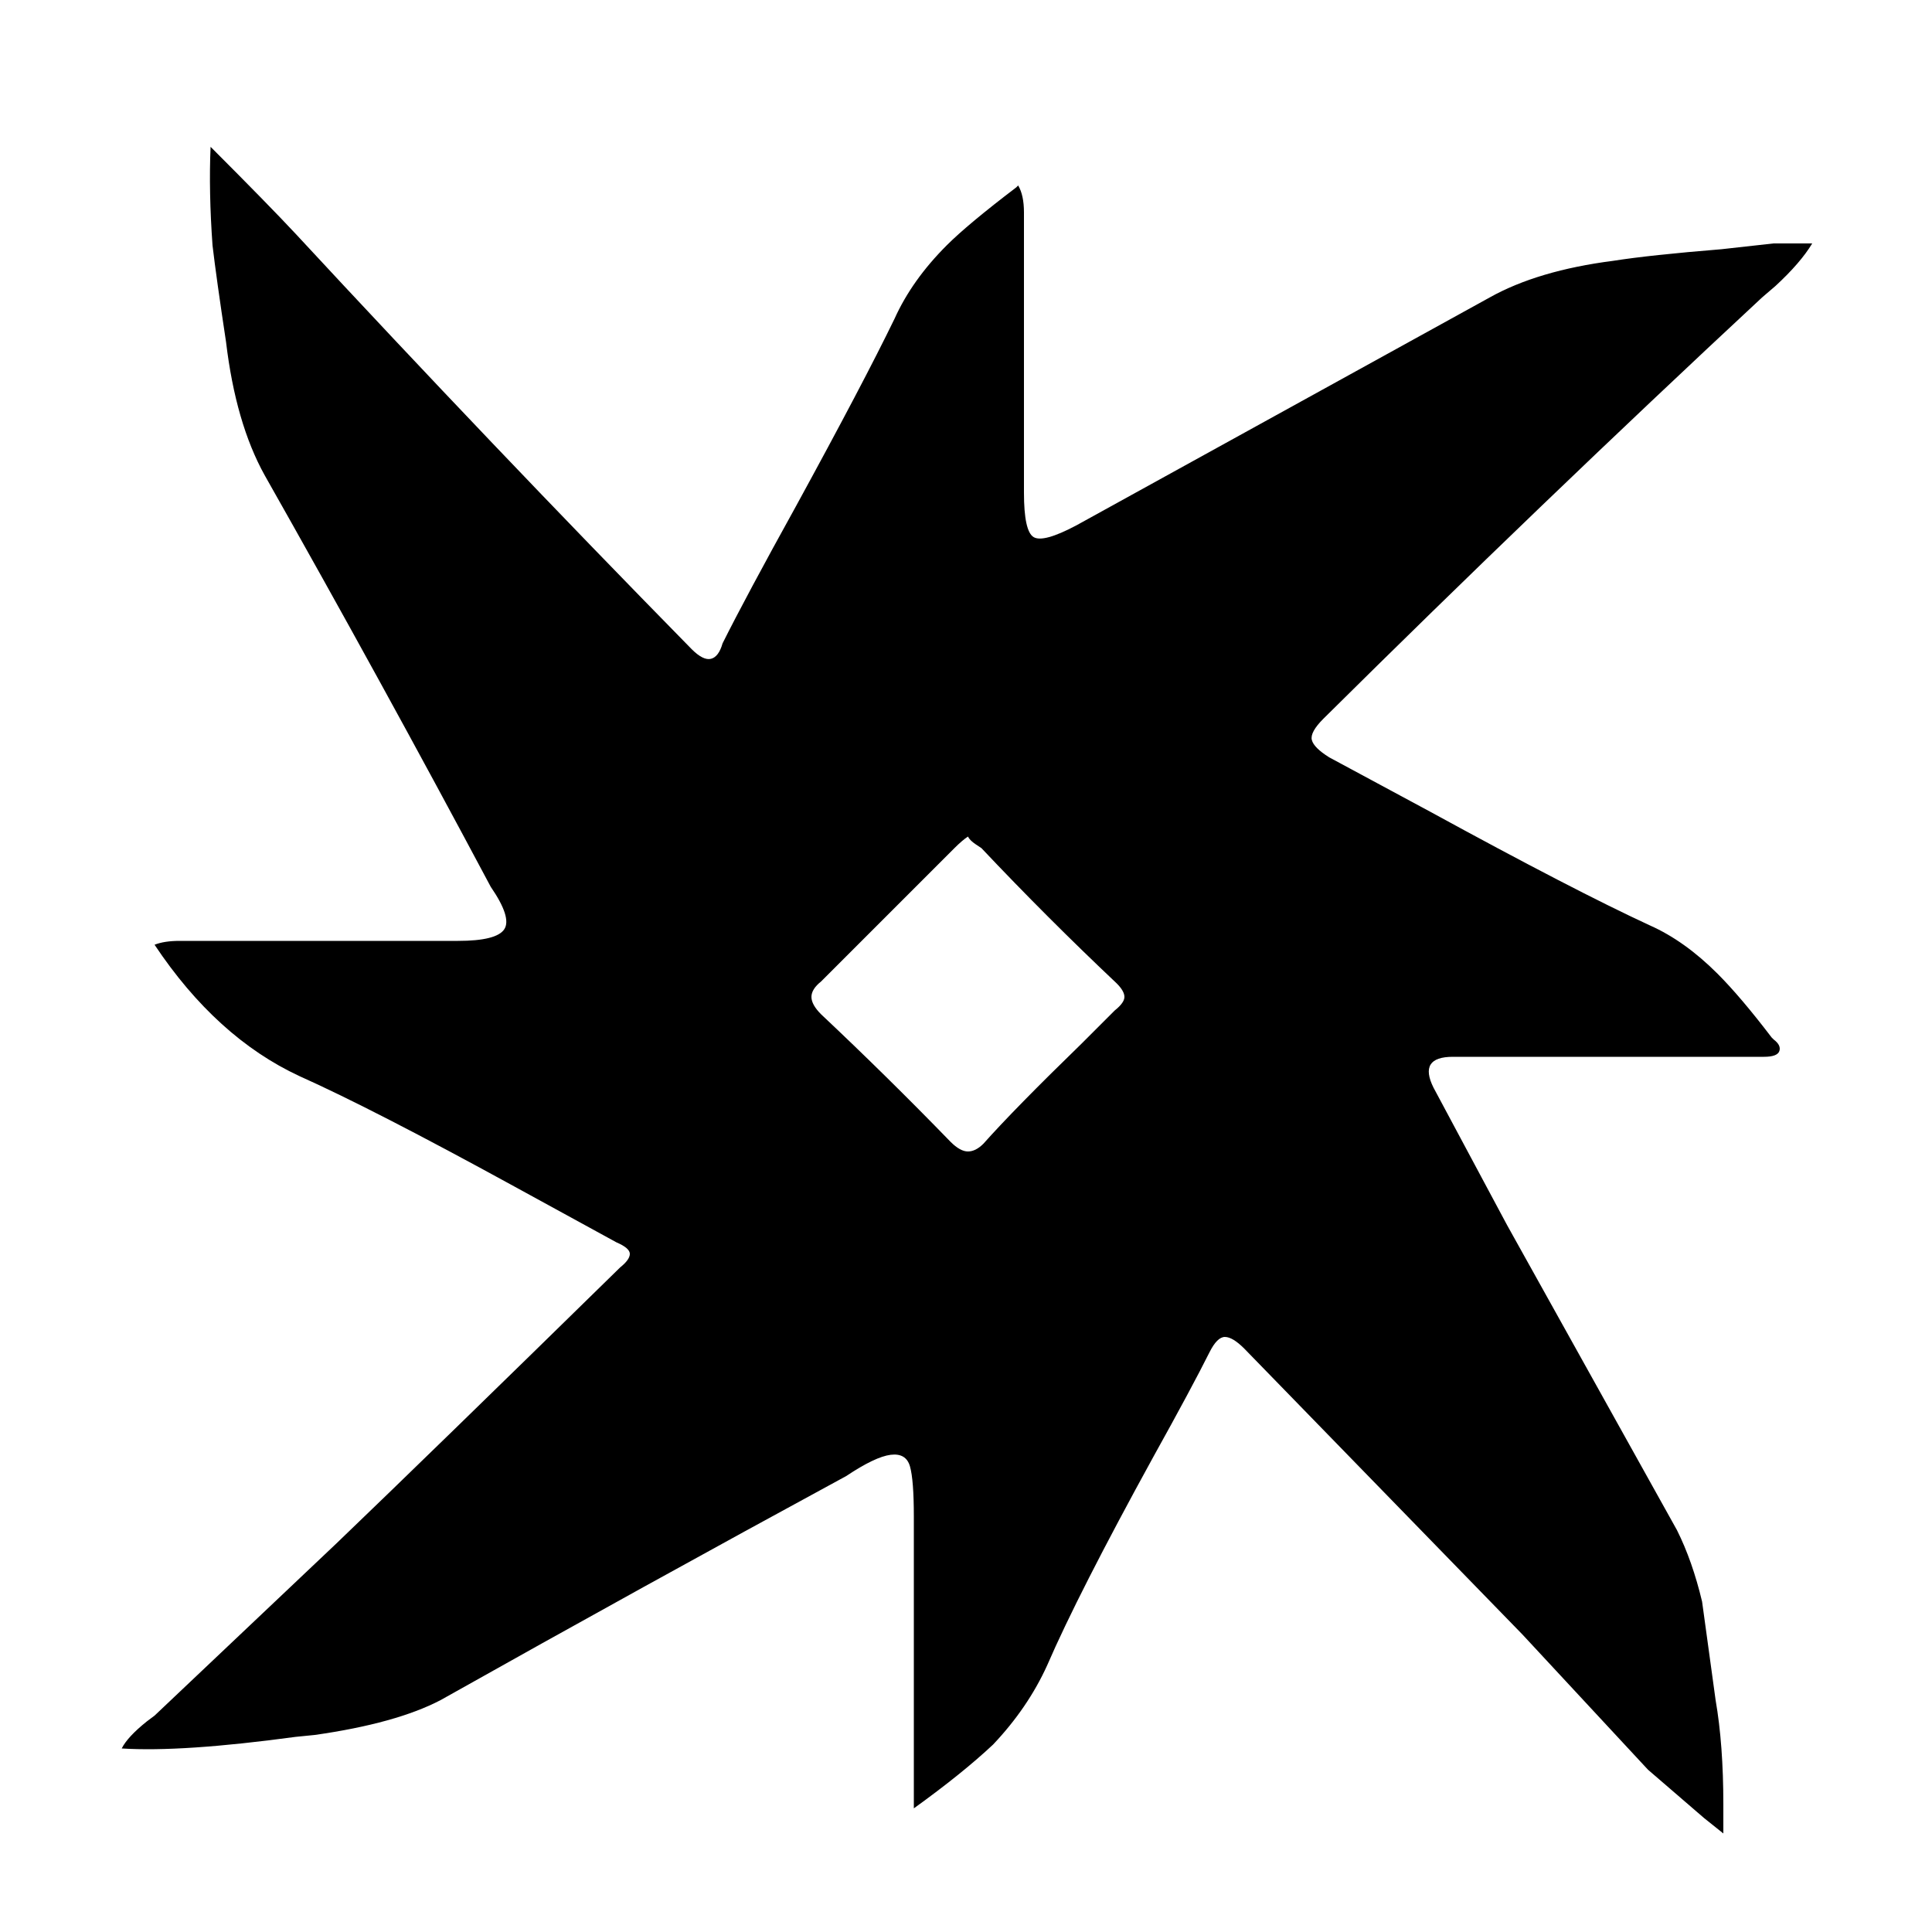
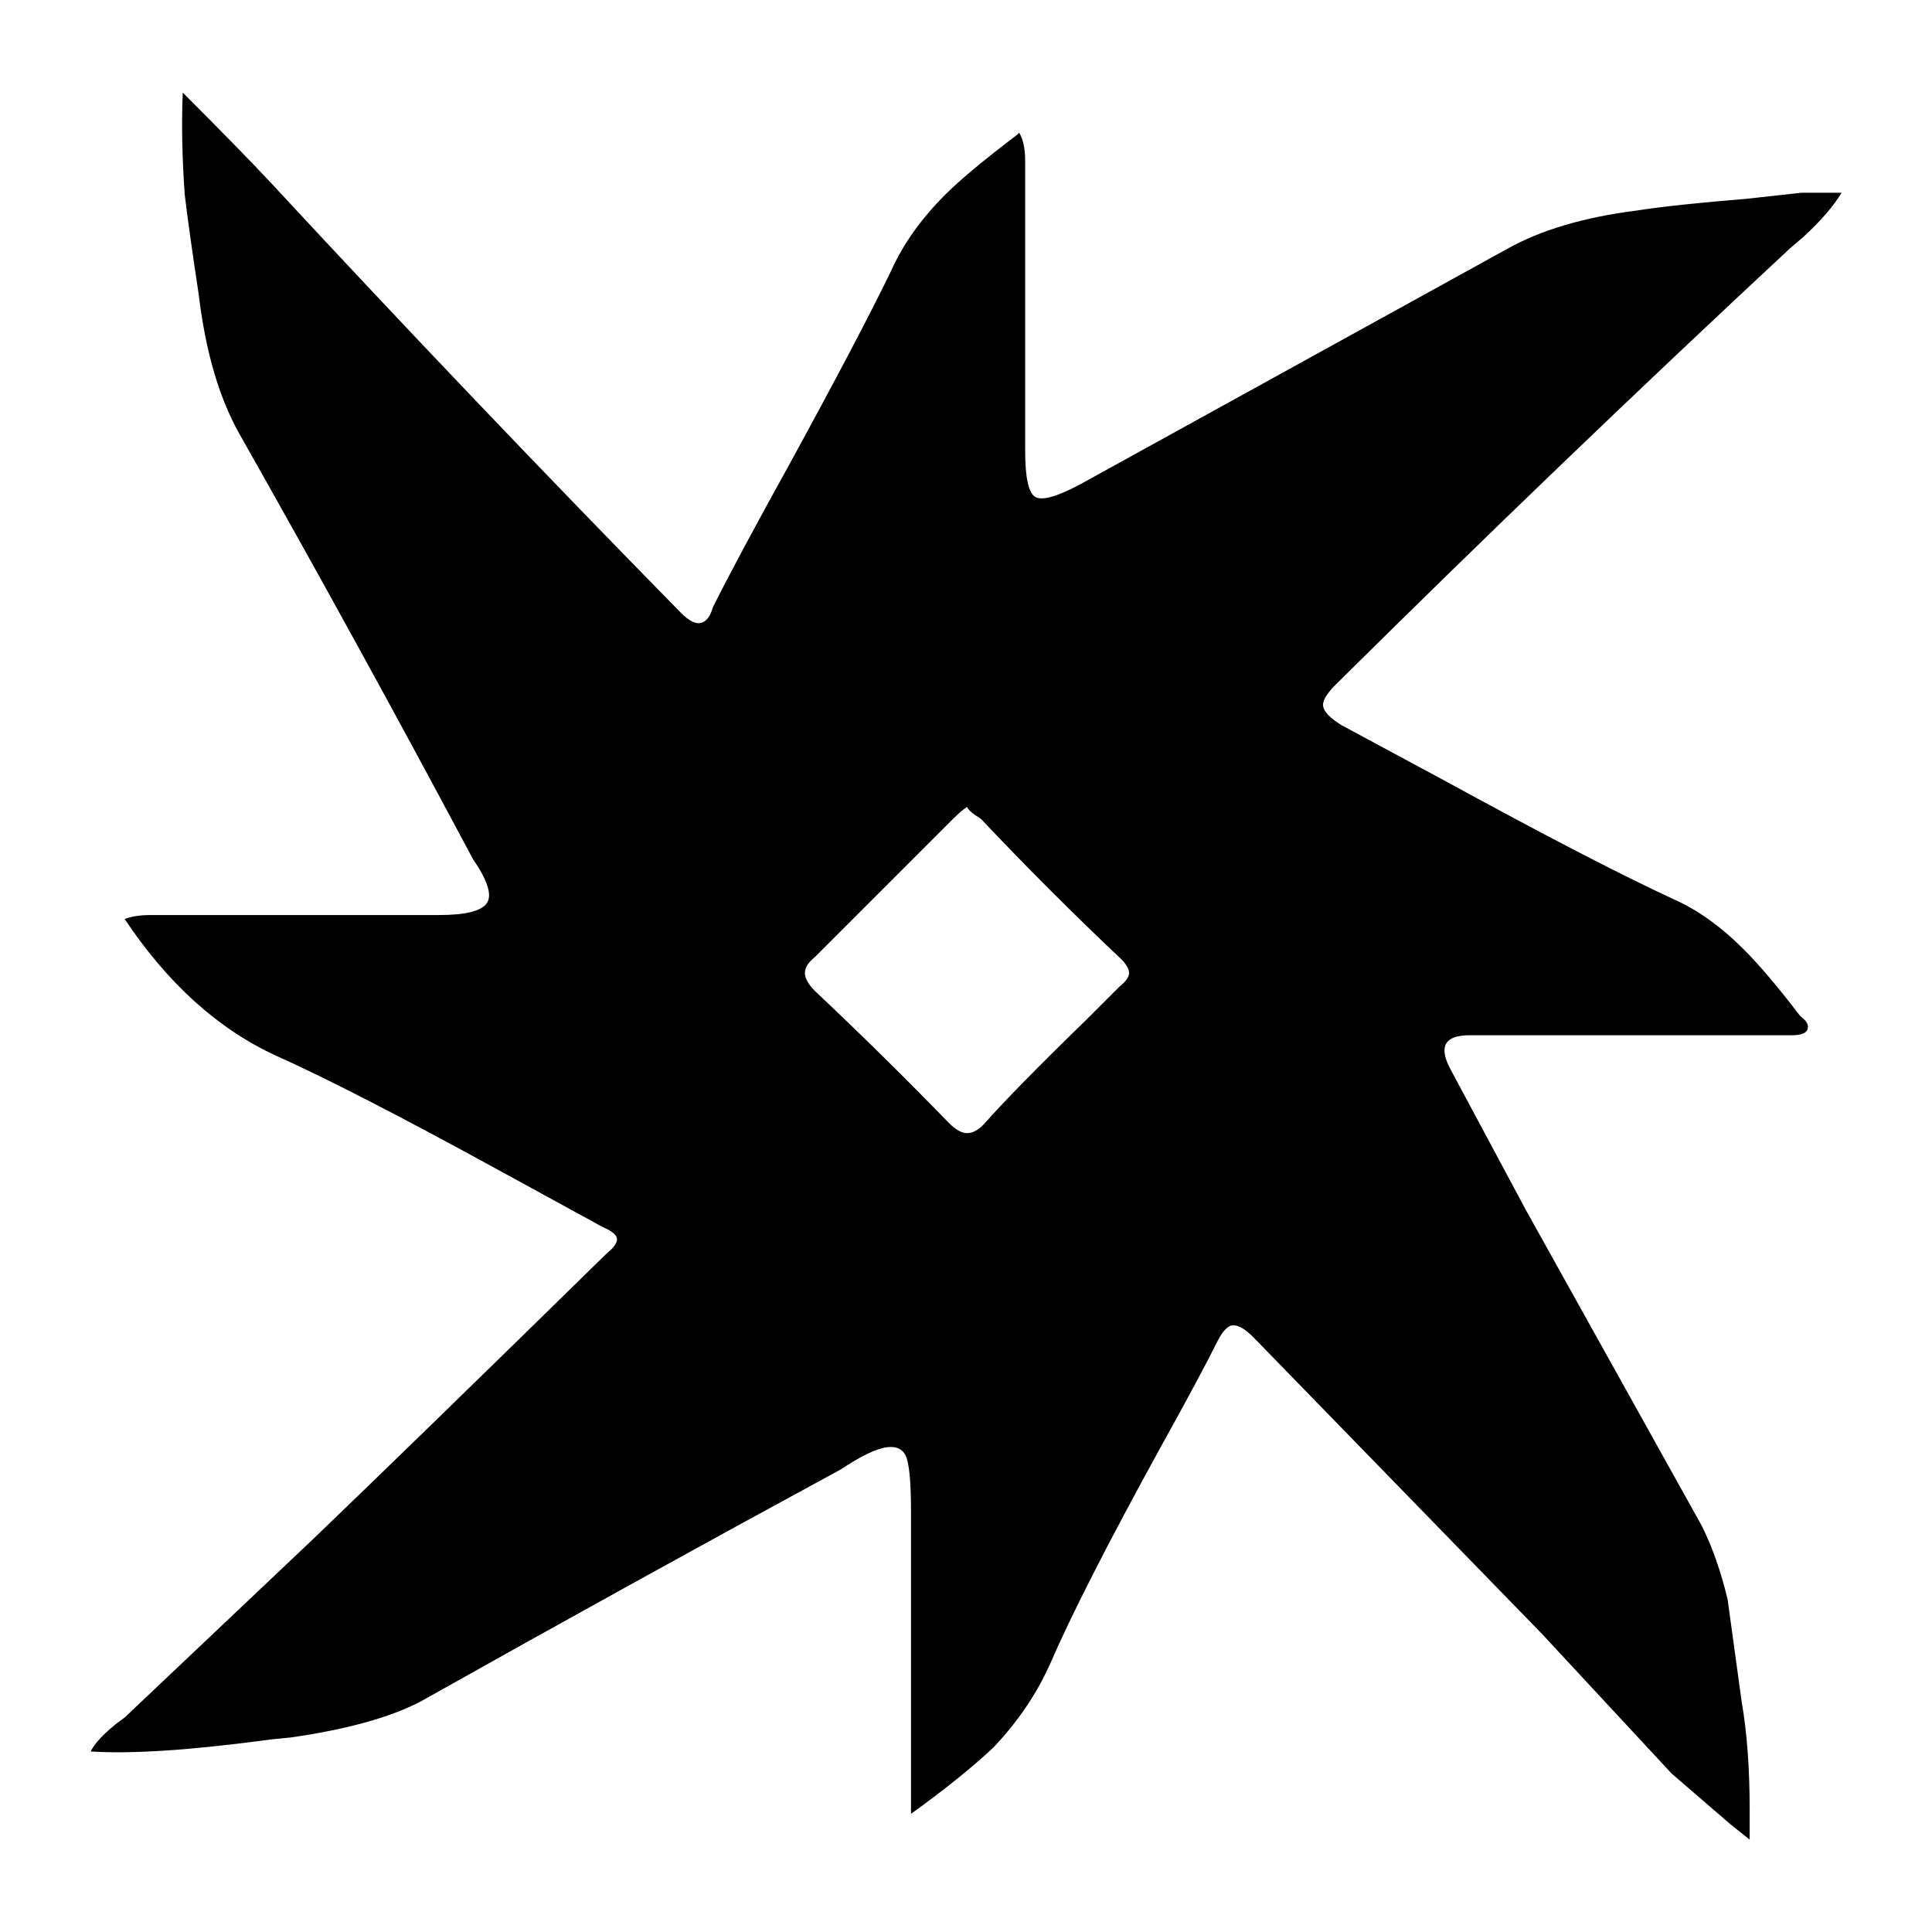
<svg xmlns="http://www.w3.org/2000/svg" version="1.1" width="32" height="32" viewBox="0 0 32 32">
-   <path d="M15.136 29.952v-4.832q0-0.608-0.064-0.832t-0.32-0.192-0.736 0.352q-3.36 1.824-6.72 3.712-0.736 0.384-2.080 0.576l-0.32 0.032q-1.888 0.256-2.88 0.192 0.096-0.192 0.416-0.448l0.128-0.096 3.008-2.848q1.568-1.504 4.704-4.576 0.16-0.128 0.16-0.224t-0.224-0.192l-1.696-0.928q-2.336-1.28-3.552-1.824-1.376-0.64-2.4-2.176 0.16-0.064 0.416-0.064h4.608q0.64 0 0.768-0.192t-0.224-0.704q-1.824-3.424-3.744-6.816-0.48-0.864-0.64-2.208-0.16-1.056-0.224-1.6-0.064-0.896-0.032-1.632 0.96 0.96 1.408 1.44 3.232 3.488 6.56 6.88 0.192 0.192 0.32 0.16t0.192-0.256q0.384-0.768 1.216-2.272 1.12-2.048 1.632-3.104 0.288-0.64 0.864-1.216 0.352-0.352 1.152-0.96l0.032-0.032q0.096 0.16 0.096 0.448v4.64q0 0.64 0.16 0.736t0.704-0.192l6.848-3.776q0.8-0.448 2.048-0.608 0.608-0.096 1.792-0.192l0.864-0.096h0.64q-0.192 0.32-0.608 0.704l-0.224 0.192q-3.68 3.424-7.264 6.976-0.224 0.224-0.192 0.352t0.288 0.288l1.664 0.896q2.4 1.312 3.648 1.888 0.576 0.256 1.12 0.8 0.384 0.384 0.896 1.056l0.032 0.032q0.128 0.096 0.096 0.192t-0.256 0.096h-5.152q-0.576 0-0.32 0.512l1.216 2.272 2.816 5.056q0.256 0.512 0.416 1.184l0.224 1.632q0.128 0.736 0.128 1.728v0.48l-0.32-0.256-0.928-0.8-2.080-2.24-4.608-4.736q-0.192-0.192-0.32-0.192t-0.256 0.256q-0.288 0.576-0.928 1.728-1.248 2.272-1.76 3.456-0.32 0.704-0.896 1.312-0.512 0.48-1.312 1.056zM16.032 13.856q-0.096 0.064-0.224 0.192l-2.208 2.208q-0.16 0.128-0.16 0.256t0.16 0.288q1.088 1.024 2.144 2.112 0.16 0.16 0.288 0.16t0.256-0.128q0.512-0.576 1.632-1.664l0.544-0.544q0.16-0.128 0.16-0.224t-0.128-0.224q-1.152-1.088-2.24-2.24l-0.096-0.064q-0.096-0.064-0.128-0.128z" />
+   <path d="M15.089 30.037v-5.005q0-0.63-0.066-0.862t-0.331-0.199-0.762 0.365q-3.48 1.889-6.961 3.845-0.762 0.398-2.154 0.597l-0.331 0.033q-1.956 0.265-2.983 0.199 0.099-0.199 0.431-0.464l0.133-0.099 3.116-2.95q1.624-1.558 4.872-4.74 0.166-0.133 0.166-0.232t-0.232-0.199l-1.757-0.961q-2.42-1.326-3.679-1.889-1.425-0.663-2.486-2.254 0.166-0.066 0.431-0.066h4.773q0.663 0 0.796-0.199t-0.232-0.729q-1.889-3.547-3.878-7.060-0.497-0.895-0.663-2.287-0.166-1.094-0.232-1.657-0.066-0.928-0.033-1.69 0.994 0.994 1.458 1.492 3.348 3.613 6.795 7.126 0.199 0.199 0.331 0.166t0.199-0.265q0.398-0.796 1.26-2.353 1.16-2.121 1.69-3.215 0.298-0.663 0.895-1.26 0.365-0.365 1.193-0.994l0.033-0.033q0.099 0.166 0.099 0.464v4.806q0 0.663 0.166 0.762t0.729-0.199l7.093-3.911q0.829-0.464 2.121-0.63 0.63-0.099 1.856-0.199l0.895-0.099h0.663q-0.199 0.331-0.63 0.729l-0.232 0.199q-3.812 3.547-7.524 7.226-0.232 0.232-0.199 0.365t0.298 0.298l1.724 0.928q2.486 1.359 3.779 1.956 0.597 0.265 1.16 0.829 0.398 0.398 0.928 1.094l0.033 0.033q0.133 0.099 0.099 0.199t-0.265 0.099h-5.336q-0.597 0-0.331 0.53l1.26 2.353 2.917 5.237q0.265 0.53 0.431 1.226l0.232 1.69q0.133 0.762 0.133 1.79v0.497l-0.331-0.265-0.961-0.829-2.154-2.32-4.773-4.906q-0.199-0.199-0.331-0.199t-0.265 0.265q-0.298 0.597-0.961 1.79-1.293 2.353-1.823 3.58-0.331 0.729-0.928 1.359-0.53 0.497-1.359 1.094zM16.017 13.365q-0.099 0.066-0.232 0.199l-2.287 2.287q-0.166 0.133-0.166 0.265t0.166 0.298q1.127 1.061 2.221 2.188 0.166 0.166 0.298 0.166t0.265-0.133q0.53-0.597 1.69-1.724l0.563-0.563q0.166-0.133 0.166-0.232t-0.133-0.232q-1.193-1.127-2.32-2.32l-0.099-0.066q-0.099-0.066-0.133-0.133z" />
</svg>
